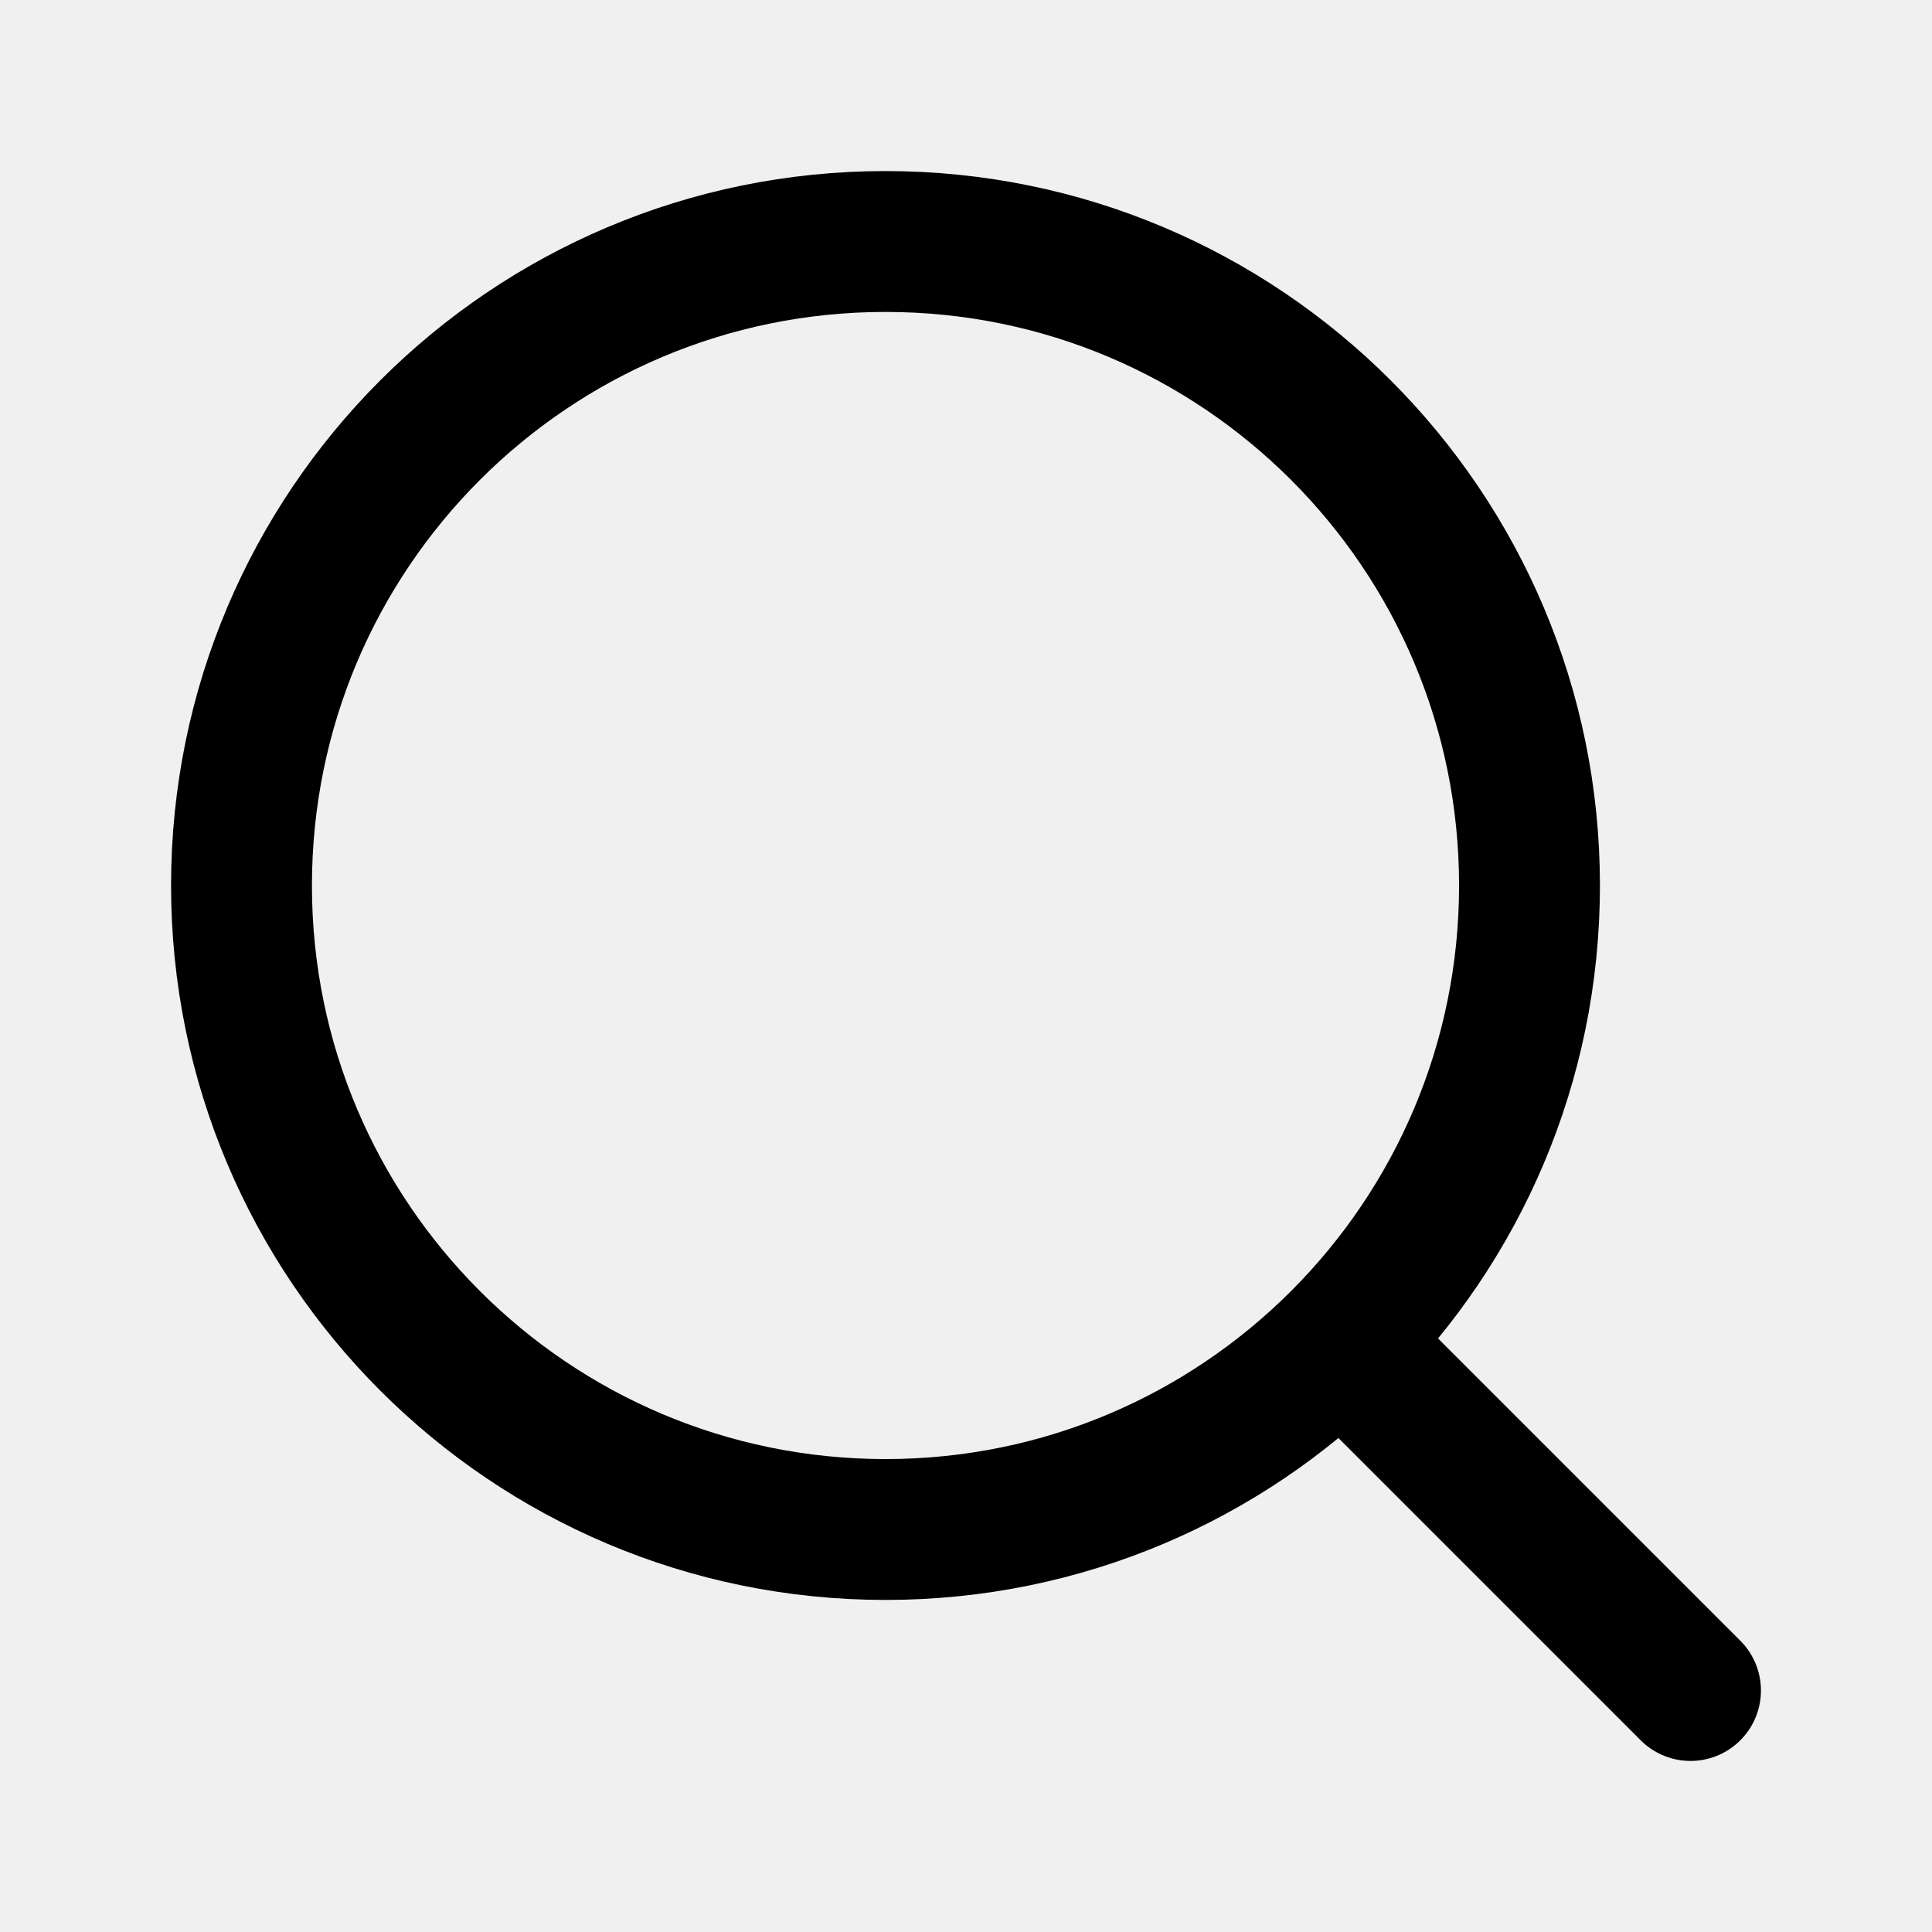
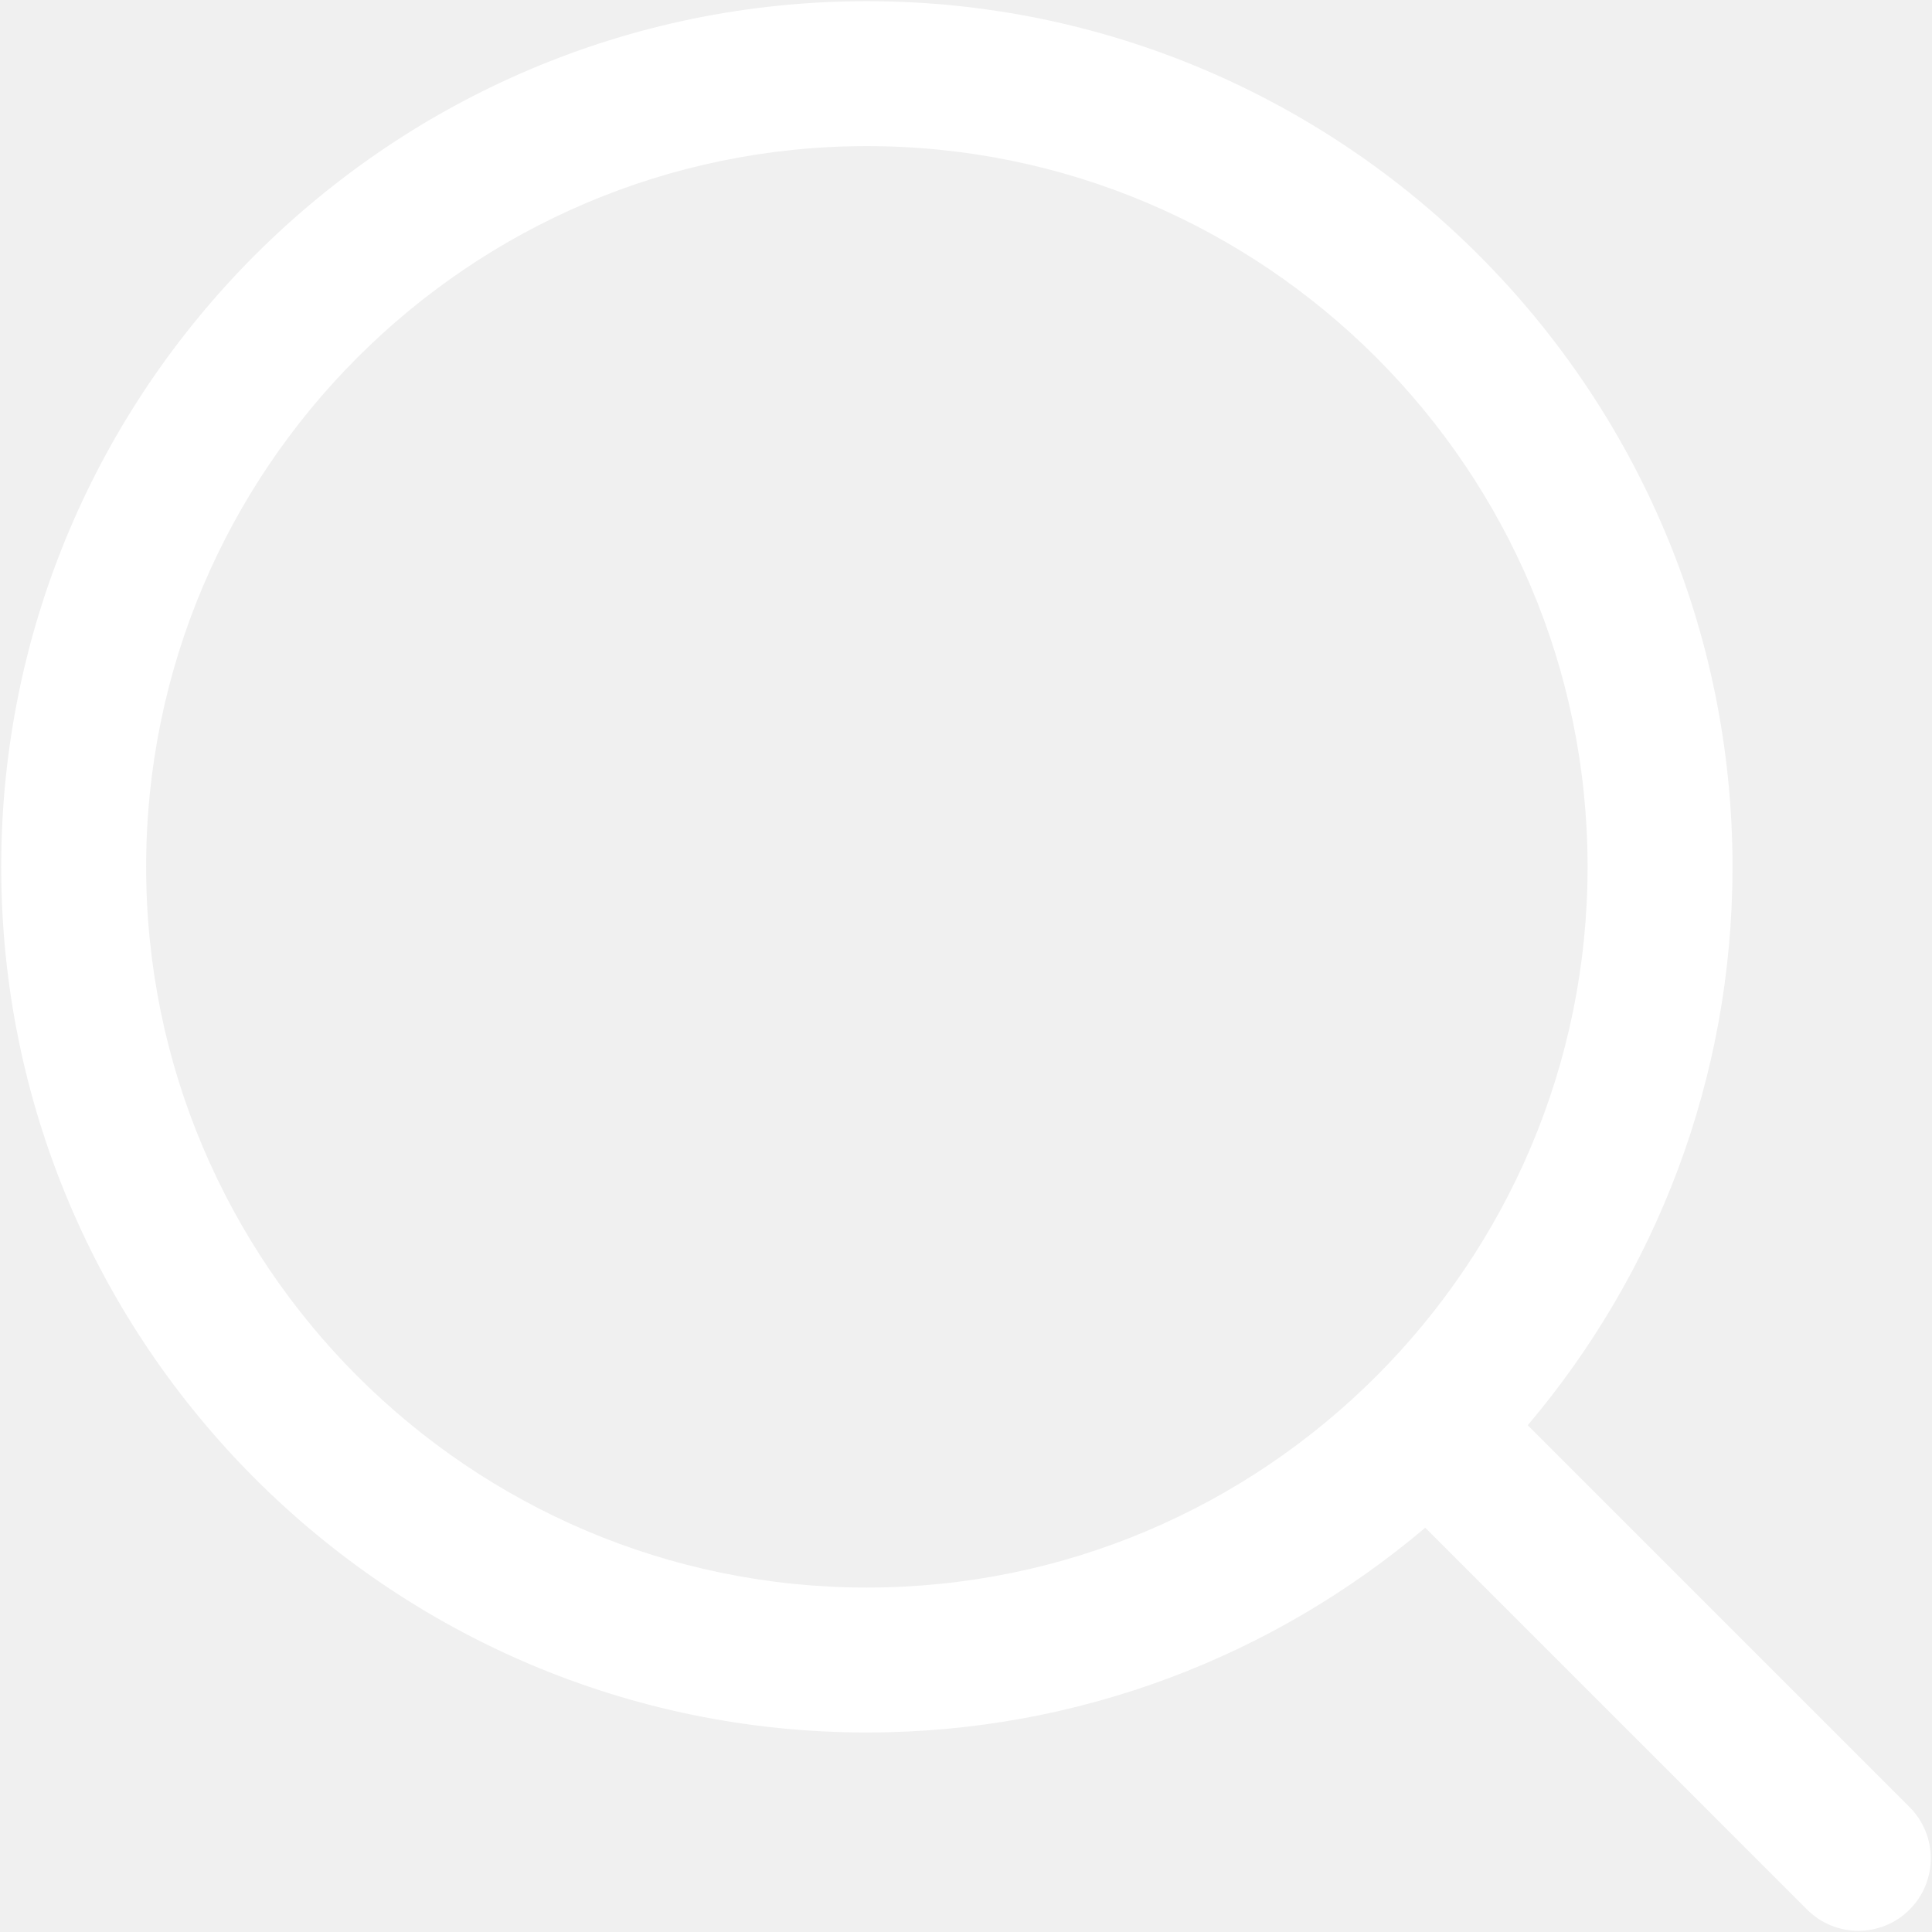
- <svg xmlns="http://www.w3.org/2000/svg" width="26" height="26" viewBox="0 0 24 24">
-   <g stroke="#000000" stroke-width="1.75" stroke-linecap="round" stroke-linejoin="round" fill="none">
-     <g>
-       <path d="m21 21-4.34-4.34" />
-       <circle cx="11" cy="11" r="8" />
-     </g>
-   </g>
+ <svg xmlns="http://www.w3.org/2000/svg" id="a" width="26" height="26" viewBox="0 0 512 512">
+   <path d="m404.866,377.706c33.832-39.978,54.268-91.636,54.268-147.983C459.133,103.232,356.216.315,229.727.315S.32,103.232.32,229.722s102.917,229.406,229.407,229.406c56.347,0,108.005-20.435,147.982-54.267l101.192,101.198c3.75,3.75,8.664,5.625,13.578,5.625s9.828-1.875,13.578-5.625c7.493-7.5,7.5-19.656,0-27.156l-101.191-101.198Zm-175.139,43.017c-105.321,0-191-85.679-191-191S124.405,38.722,229.727,38.722s191,85.679,191,191-85.679,191-191,191Z" fill="#fff" stroke-width="0" />
</svg>
